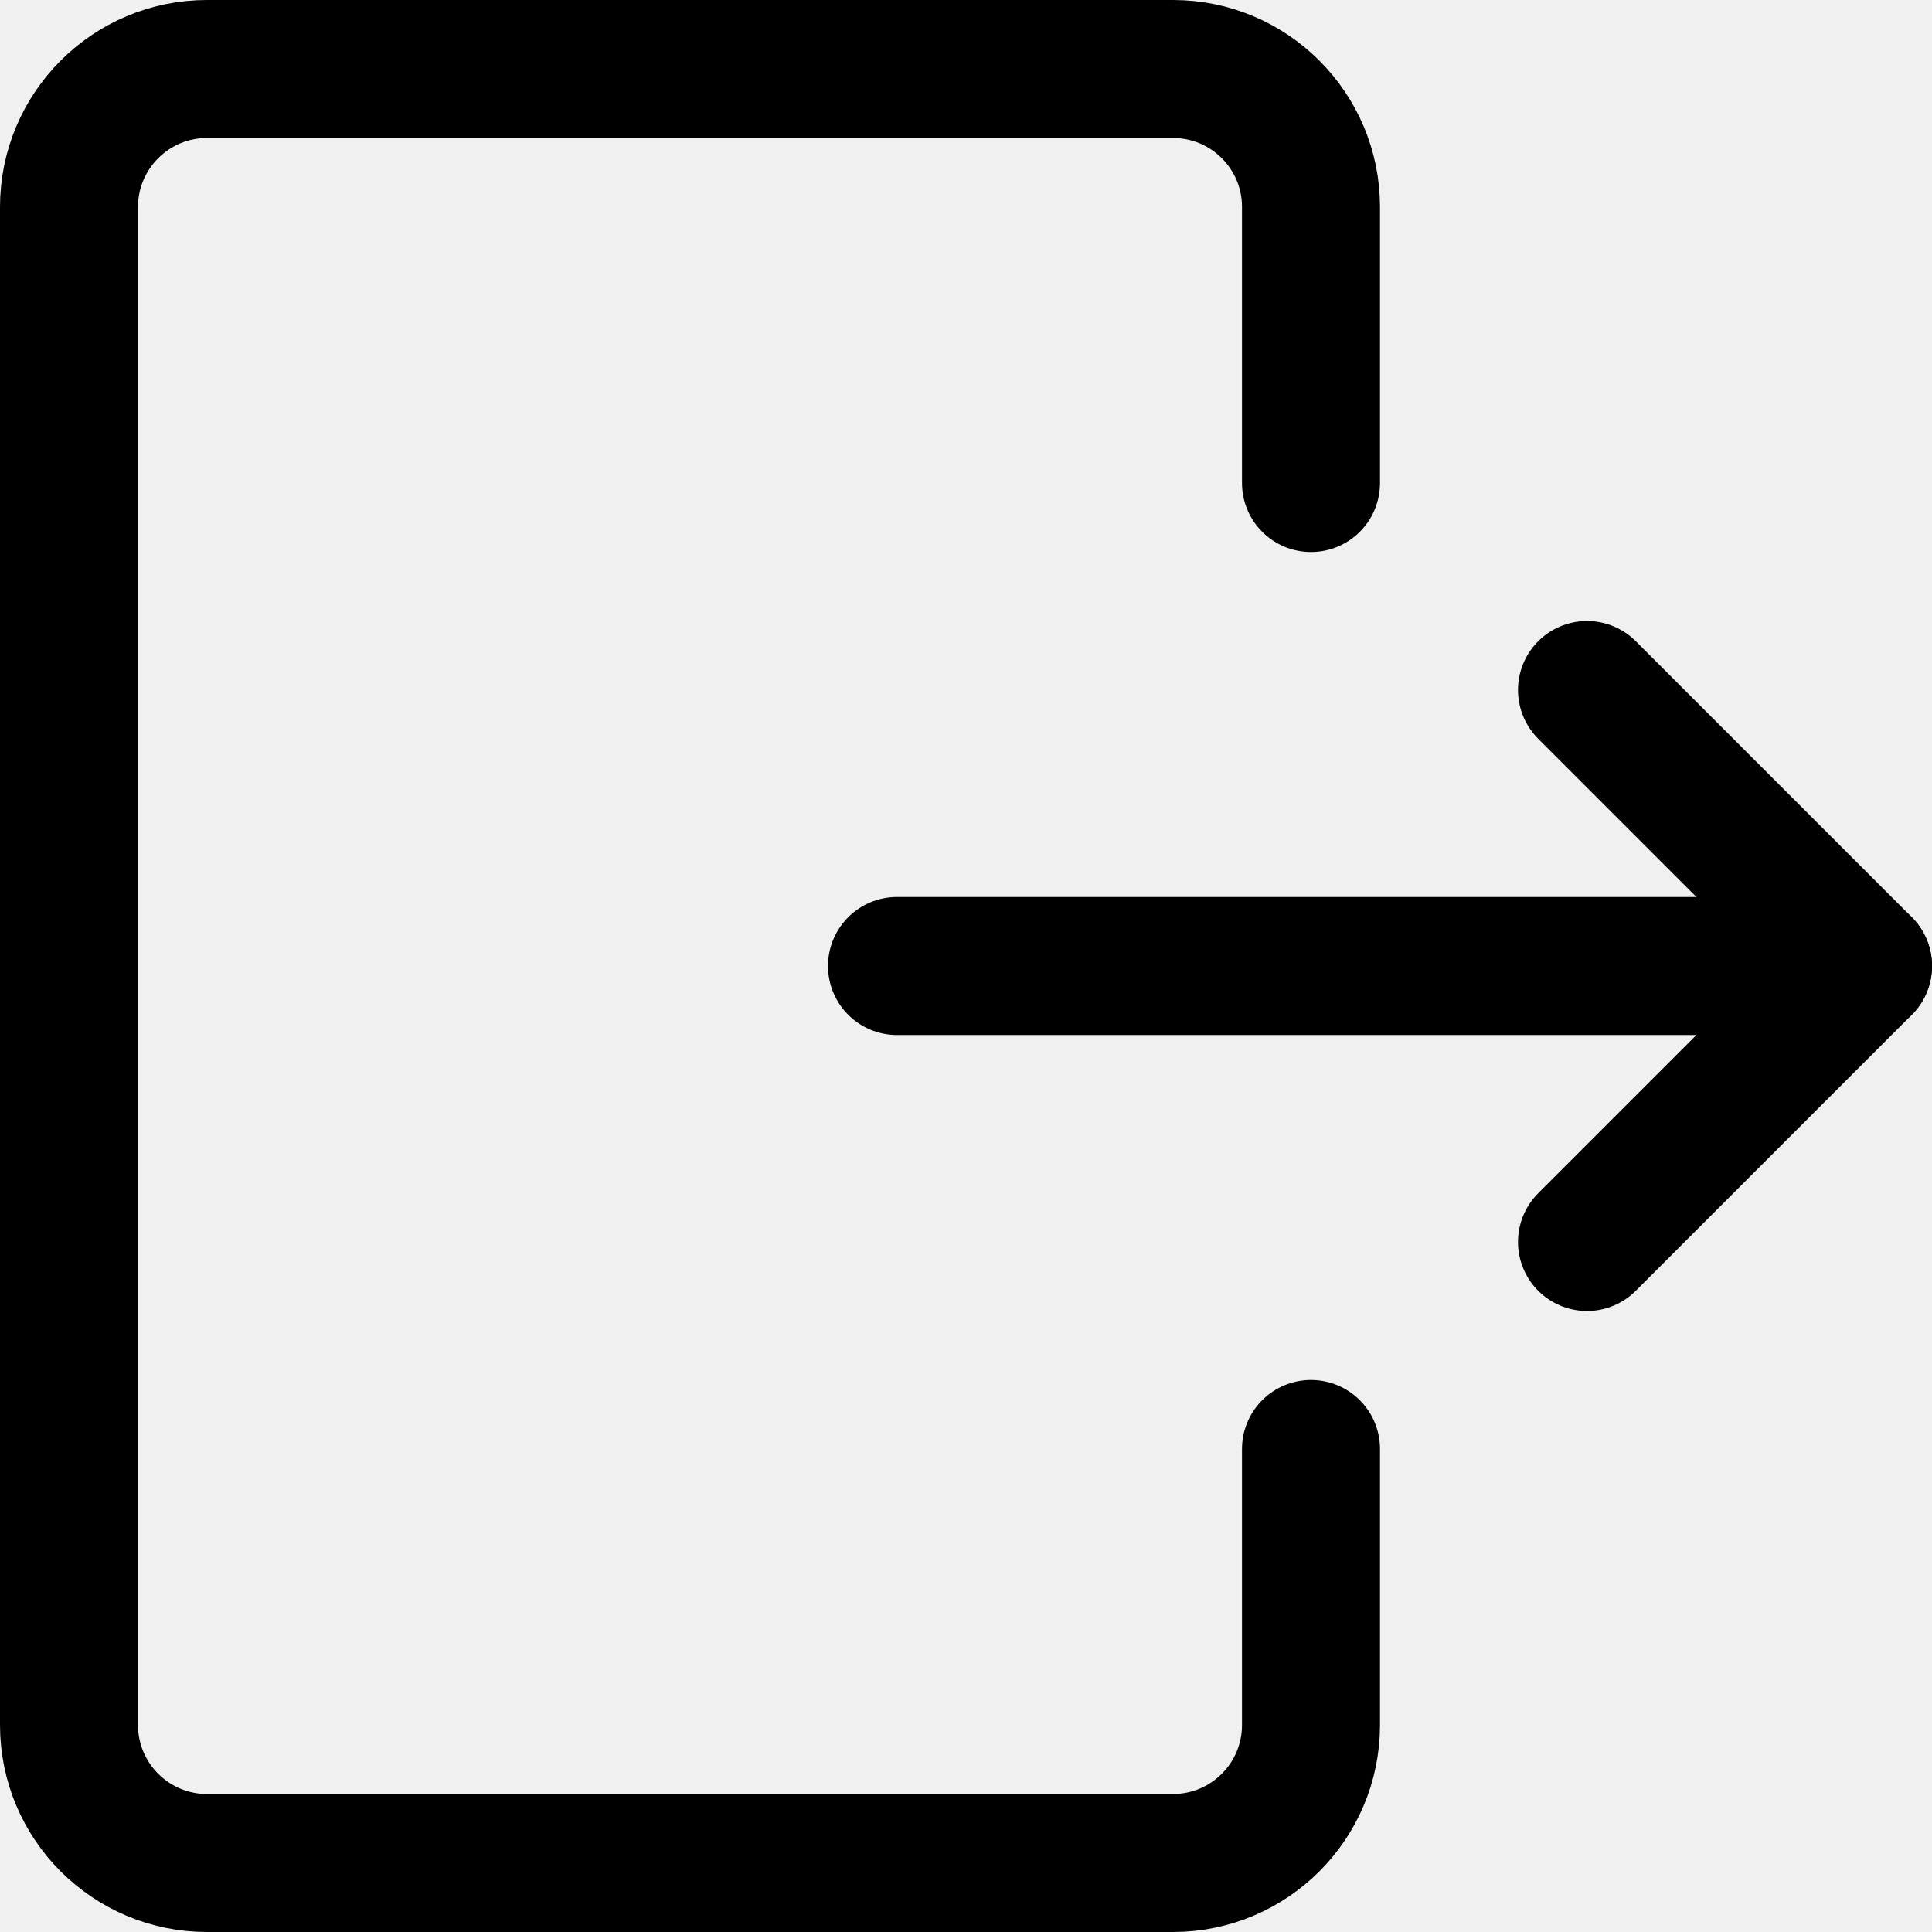
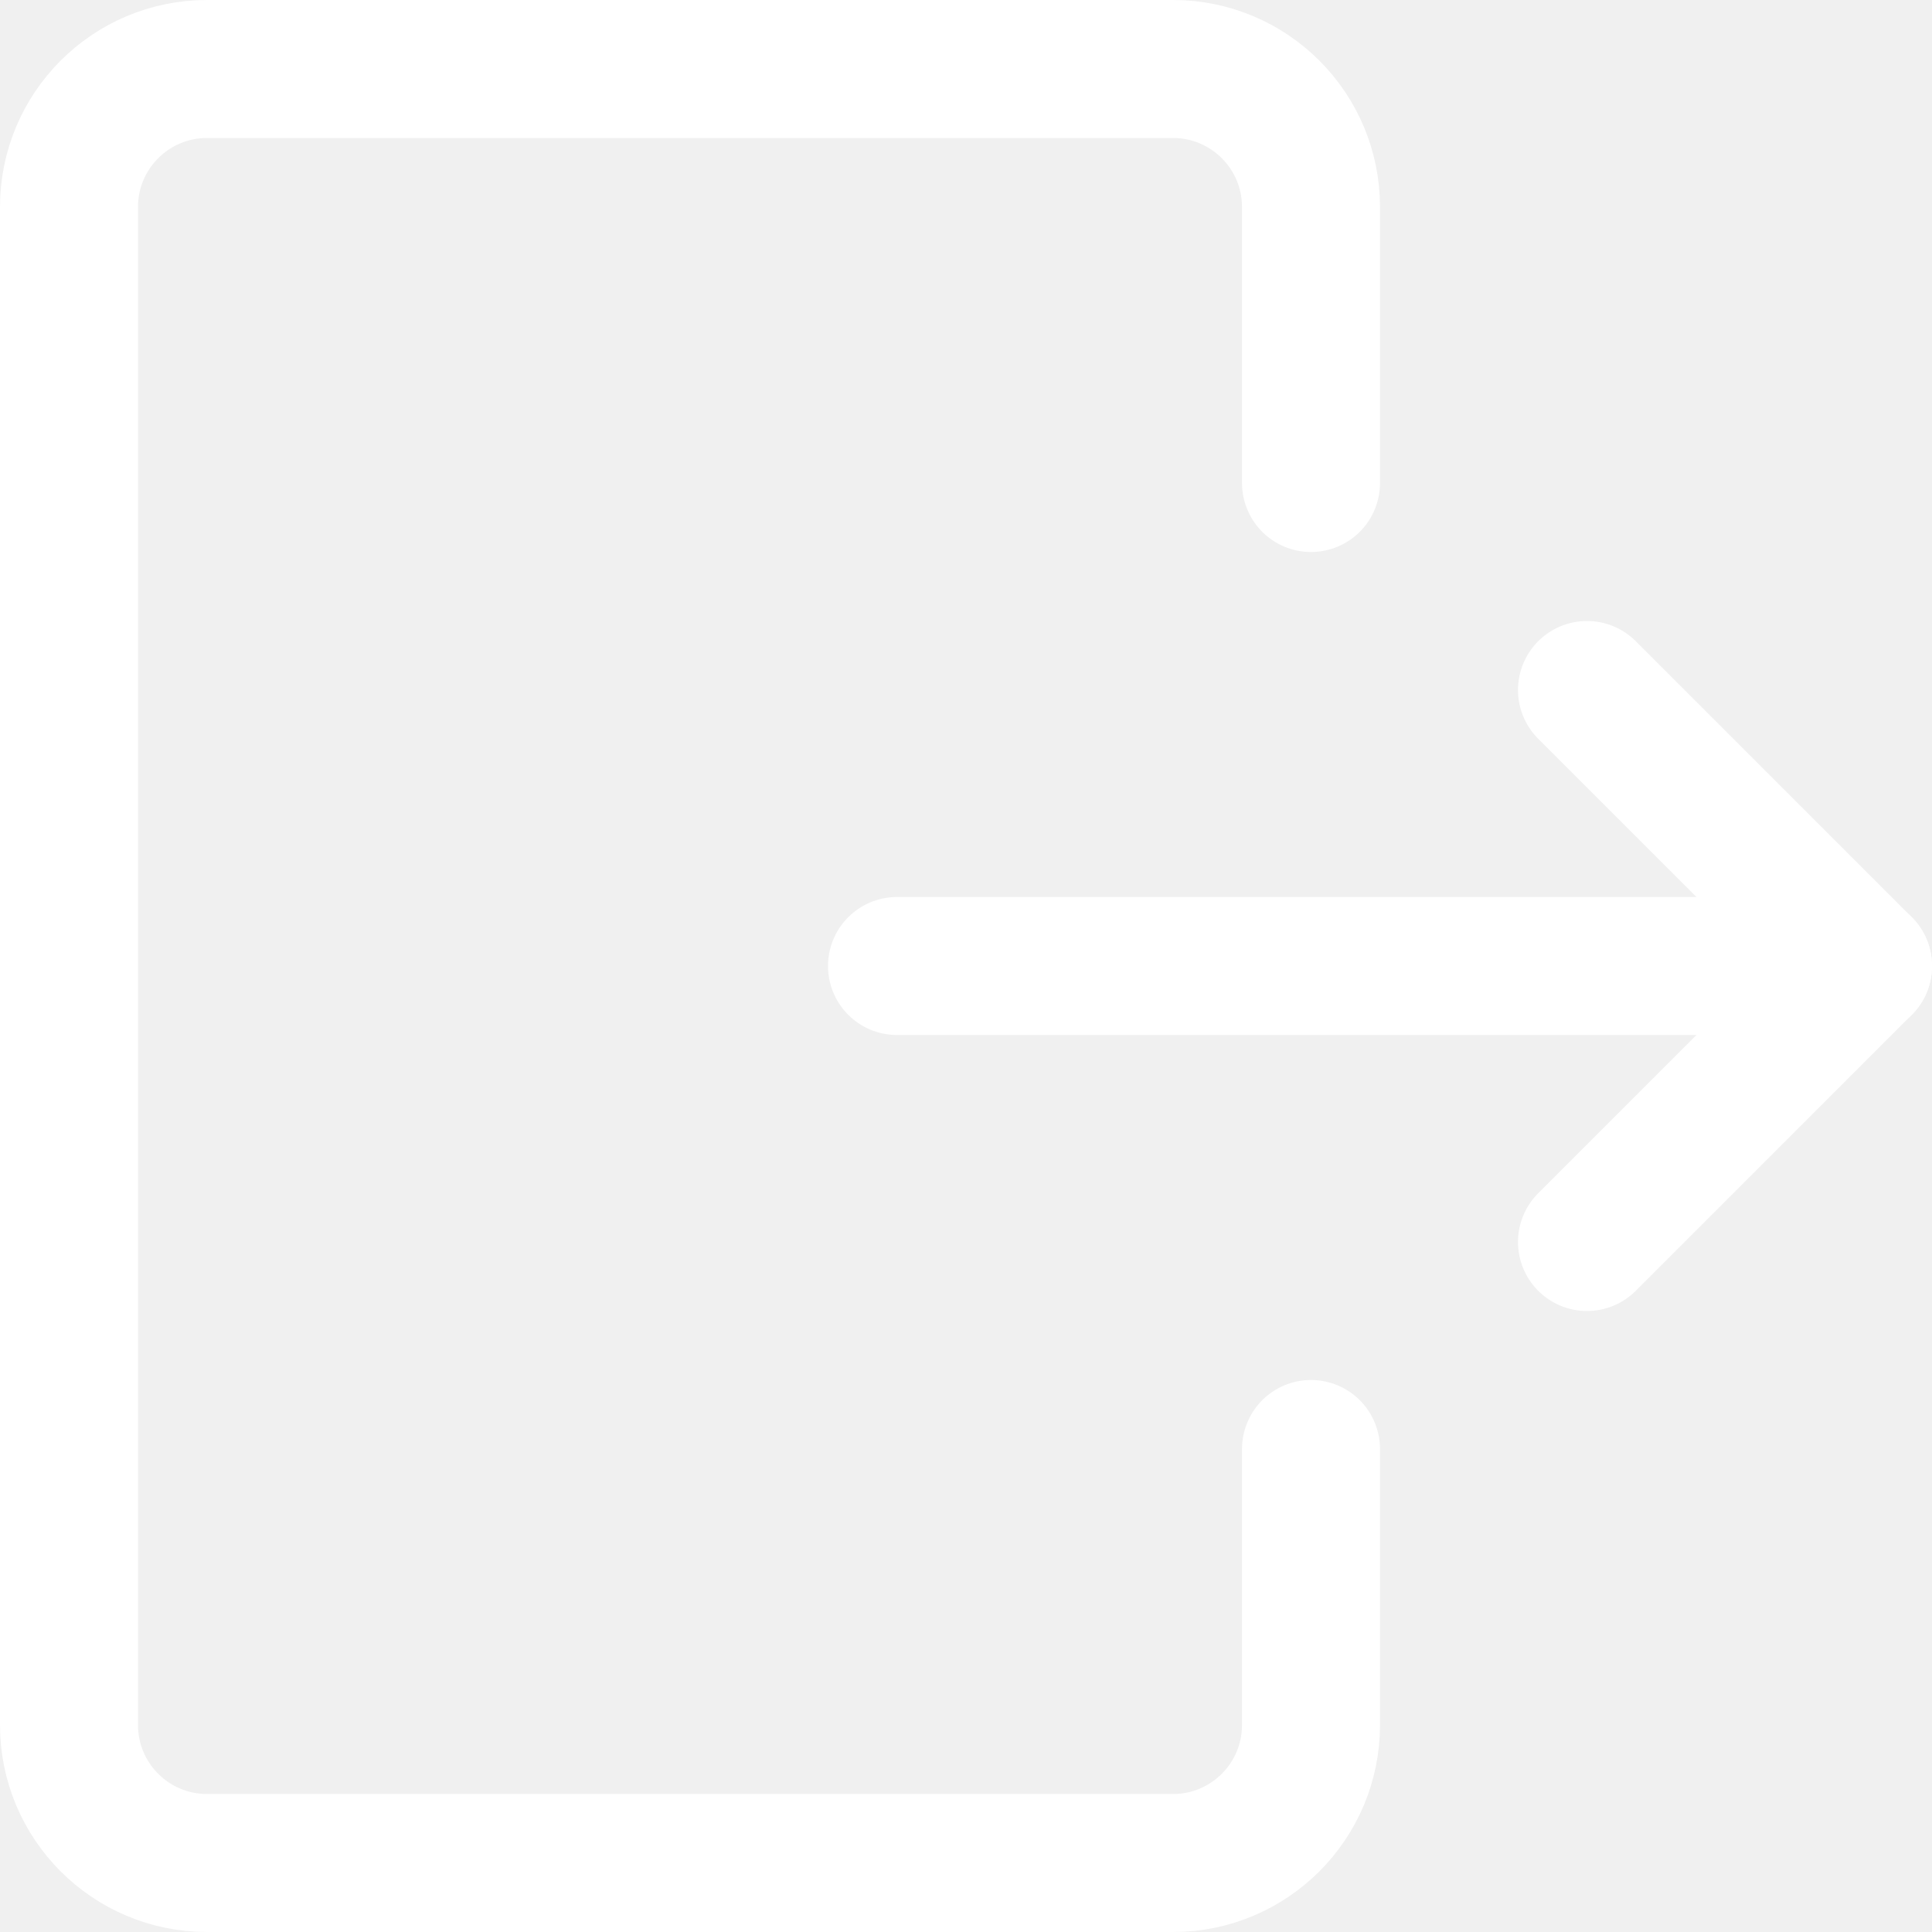
<svg xmlns="http://www.w3.org/2000/svg" viewBox="0 0 48 48">
  <g transform="matrix(3.428571,0,0,3.428571,0,0)">
    <g>
-       <path d="M9.5,10.5v2a1,1,0,0,1-1,1h-7a1,1,0,0,1-1-1V1.5a1,1,0,0,1,1-1h7a1,1,0,0,1,1,1v2" style="fill: none;stroke: #000000;stroke-linecap: round;stroke-linejoin: round" />
-       <line x1="6.5" y1="7" x2="13.5" y2="7" style="fill: none;stroke: #000000;stroke-linecap: round;stroke-linejoin: round" />
-       <polyline points="11.5 5 13.5 7 11.5 9" style="fill: none;stroke: #000000;stroke-linecap: round;stroke-linejoin: round" />
+       <path d="M9.5,10.5v2a1,1,0,0,1-1,1h-7a1,1,0,0,1-1-1V1.5a1,1,0,0,1,1-1h7a1,1,0,0,1,1,1v2" style="fill: none;stroke: #ffffff;stroke-linecap: round;stroke-linejoin: round" />
+       <line x1="6.5" y1="7" x2="13.5" y2="7" style="fill: none;stroke: #ffffff;stroke-linecap: round;stroke-linejoin: round" />
+       <polyline points="11.5 5 13.5 7 11.5 9" style="fill: none;stroke: #ffffff;stroke-linecap: round;stroke-linejoin: round" />
    </g>
  </g>
</svg>
